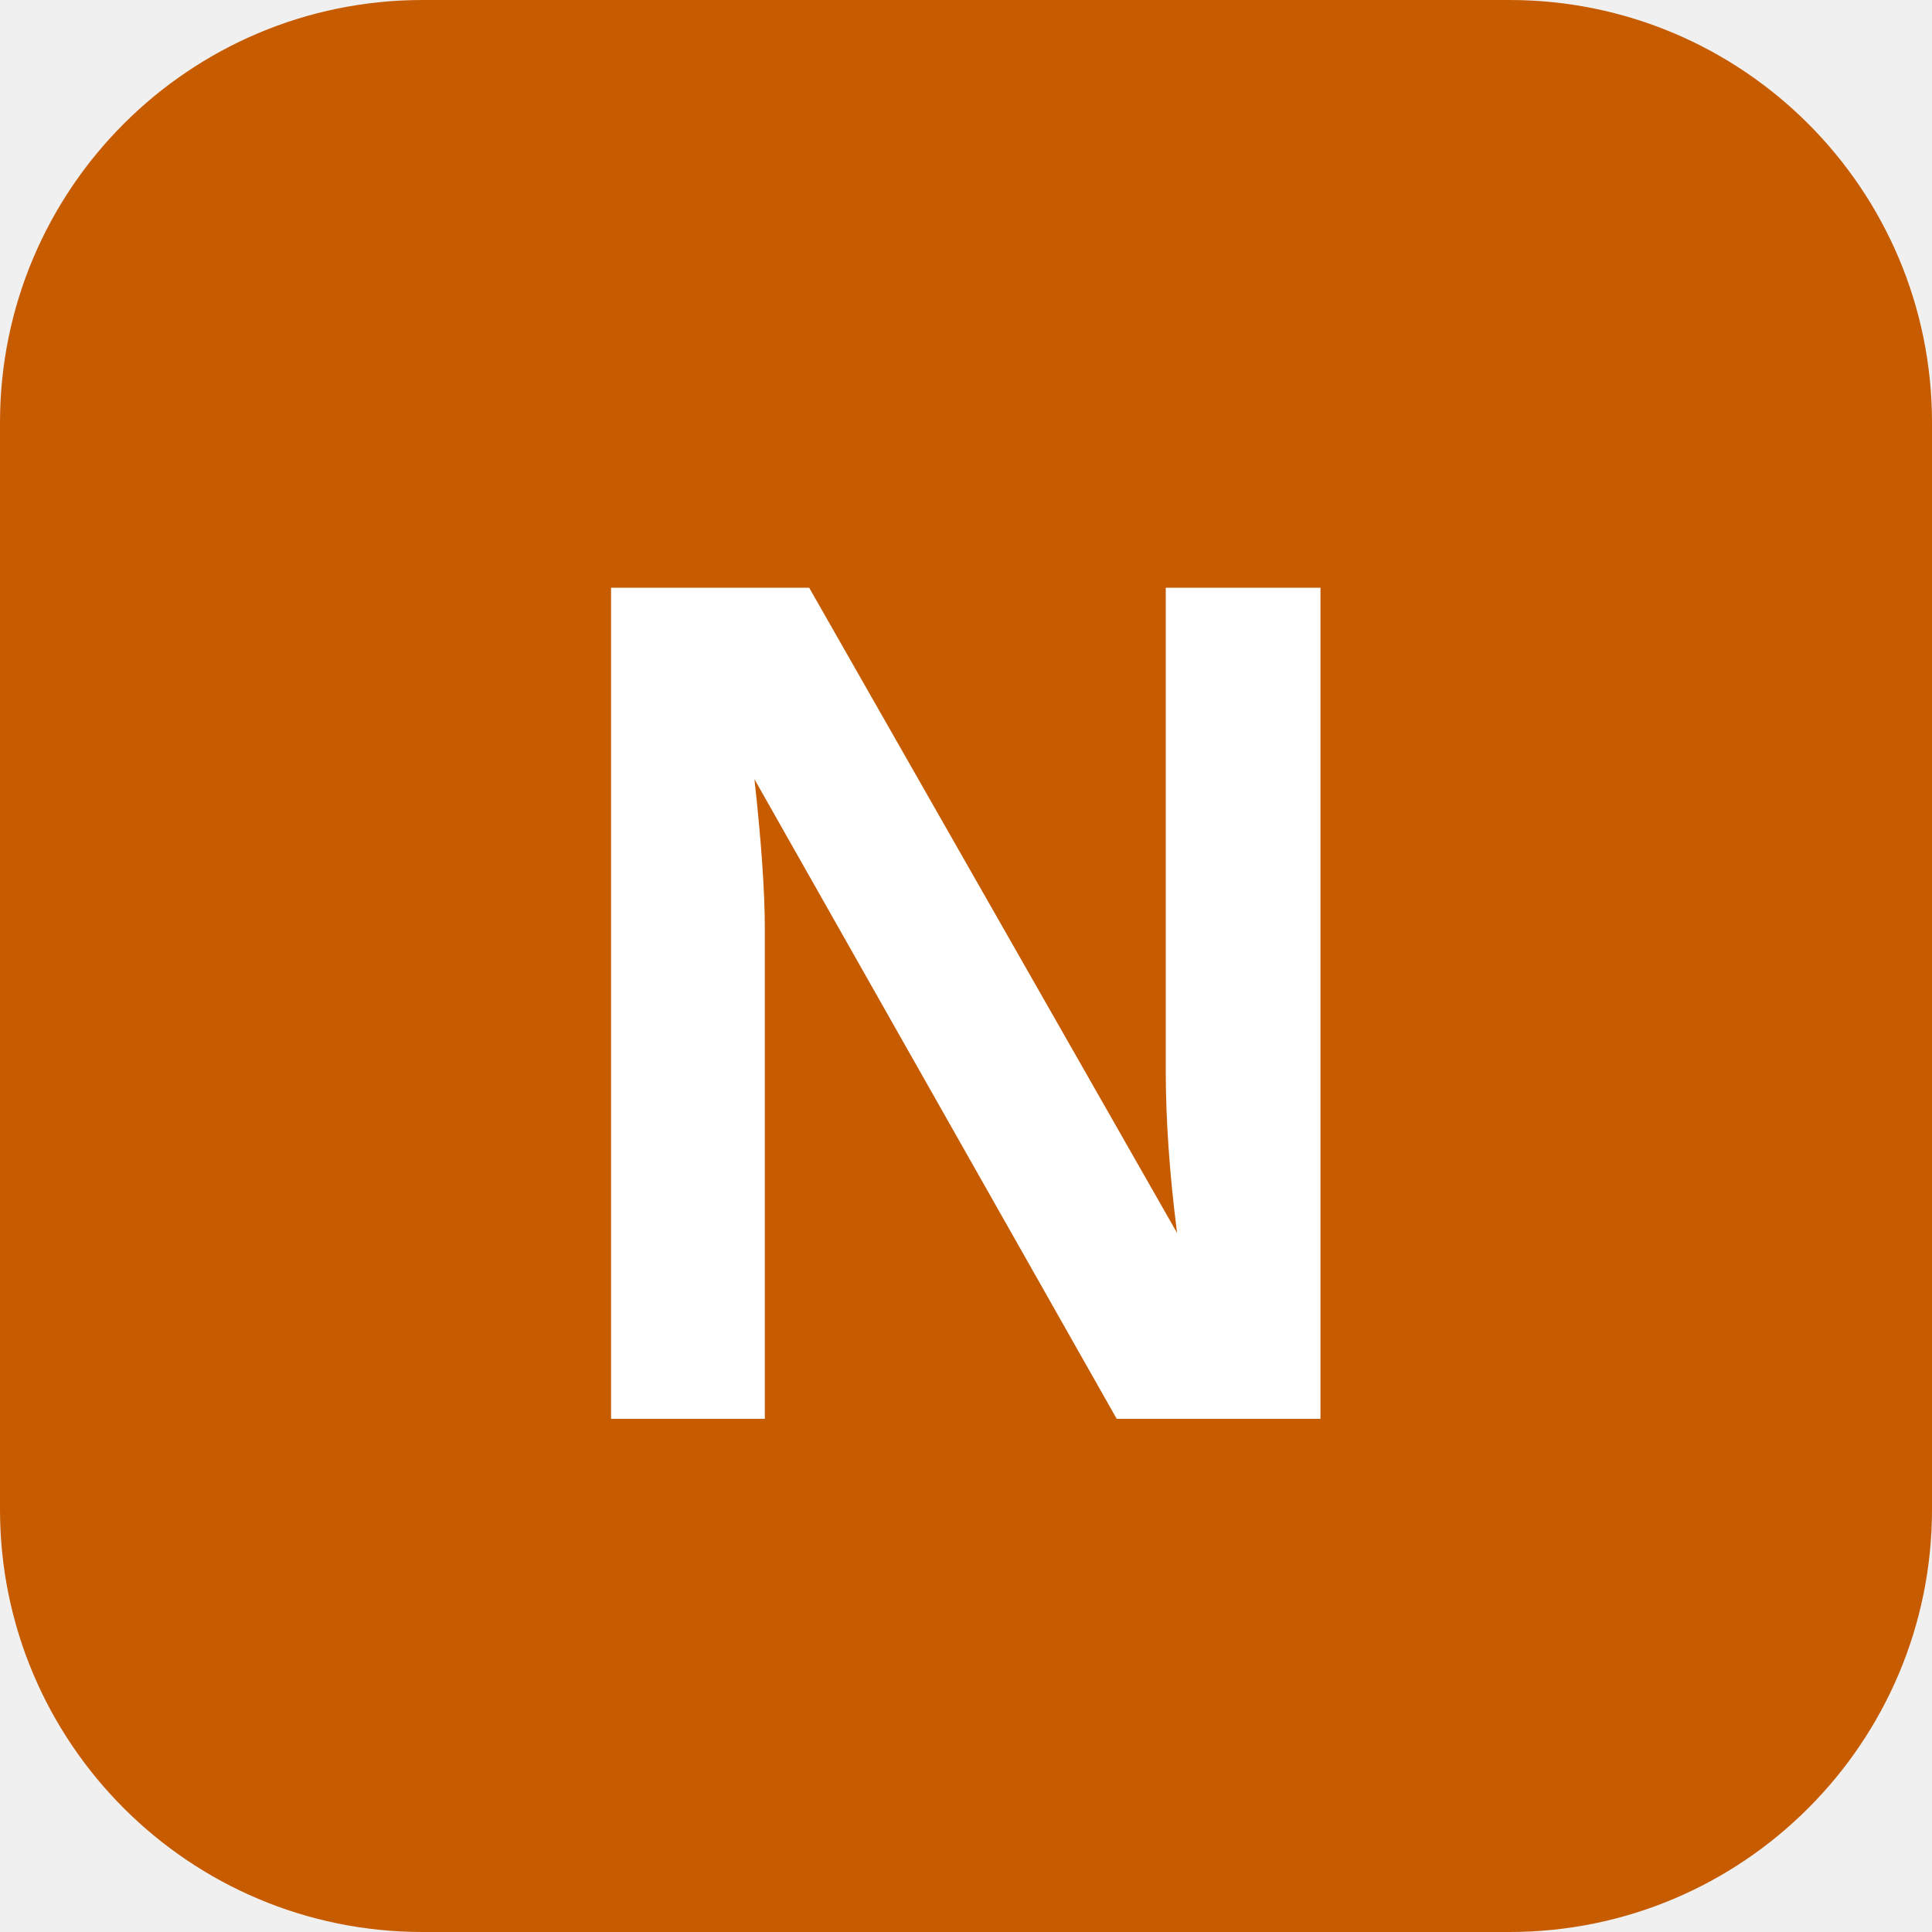
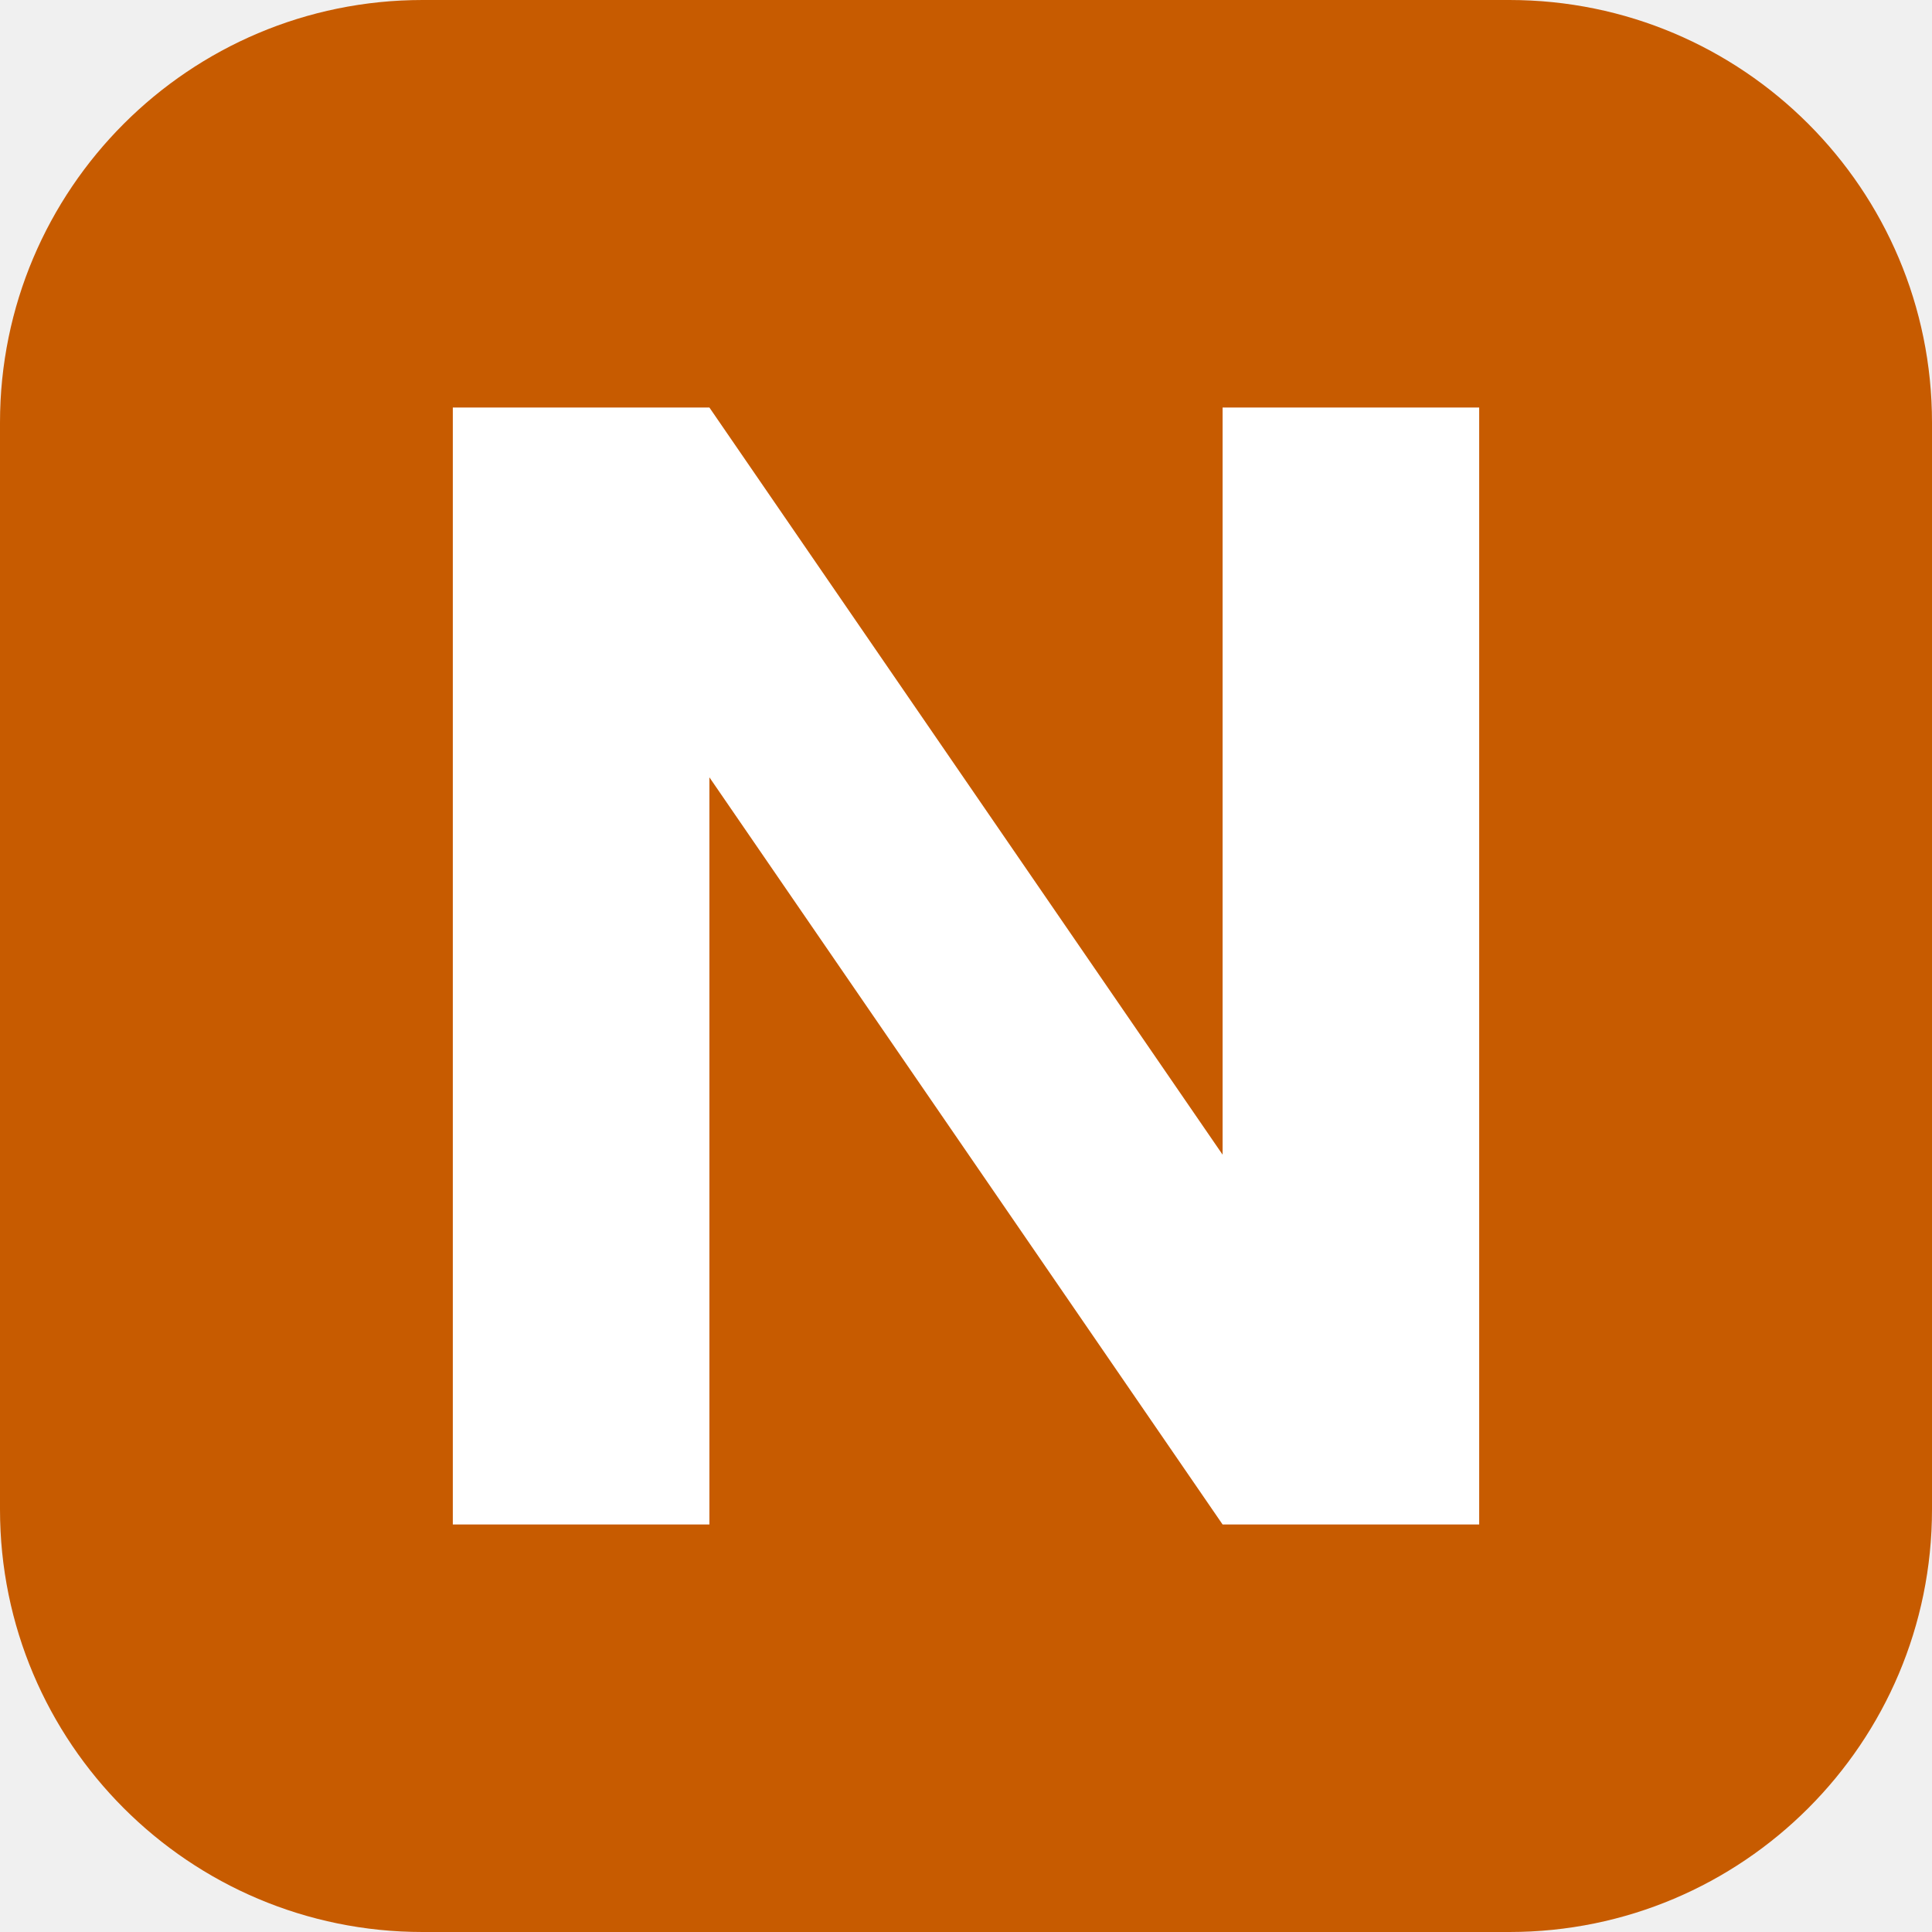
- <svg xmlns="http://www.w3.org/2000/svg" width="32" height="32" viewBox="0 0 32 32">
-   <rect width="32" height="32" rx="7" fill="#C75B00" />
-   <text x="16" y="23.5" font-family="Sora, Arial, sans-serif" font-size="20" font-weight="900" fill="#ffffff" text-anchor="middle" letter-spacing="-0.5">N</text>
+ <svg xmlns="http://www.w3.org/2000/svg" width="32" height="32" viewBox="0 0 512 512">
+   <rect width="512" height="512" rx="112" fill="#C75B00" />
+   <path fill-rule="evenodd" d="M120 108h272v296H120Z M324 108H188l136 198Z M188 404h136L188 206Z" fill="#fff" />
</svg>
